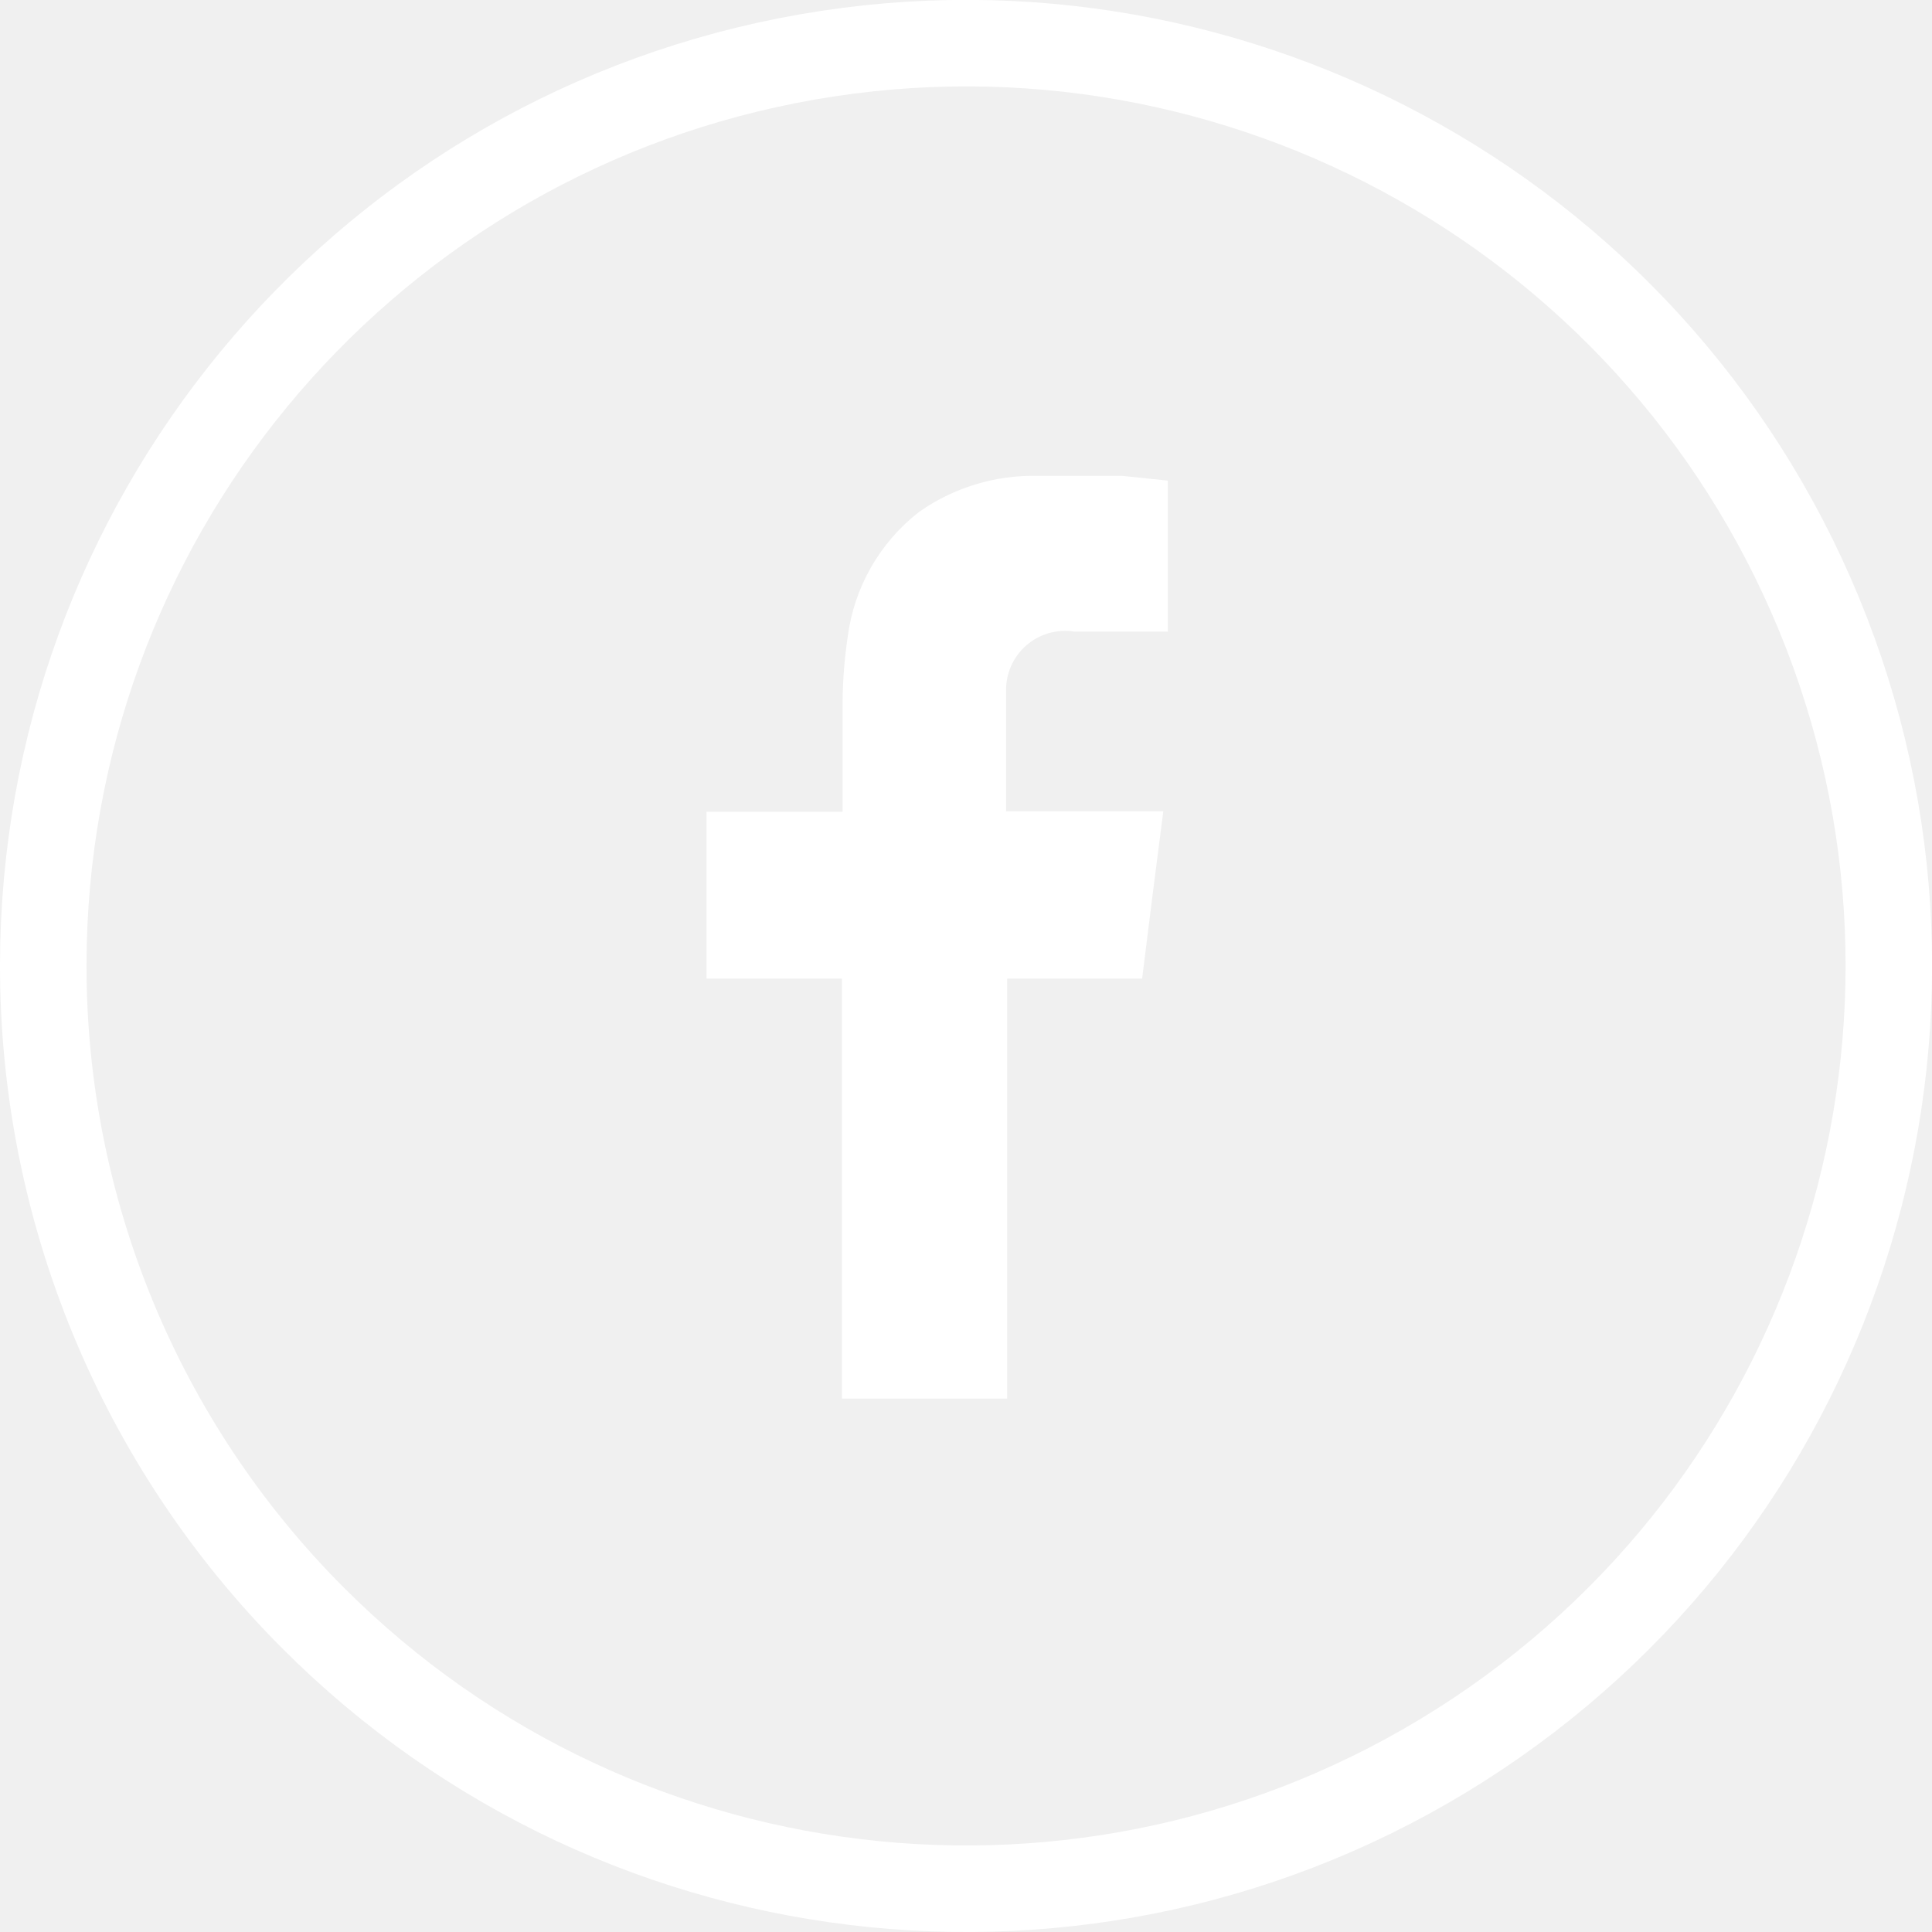
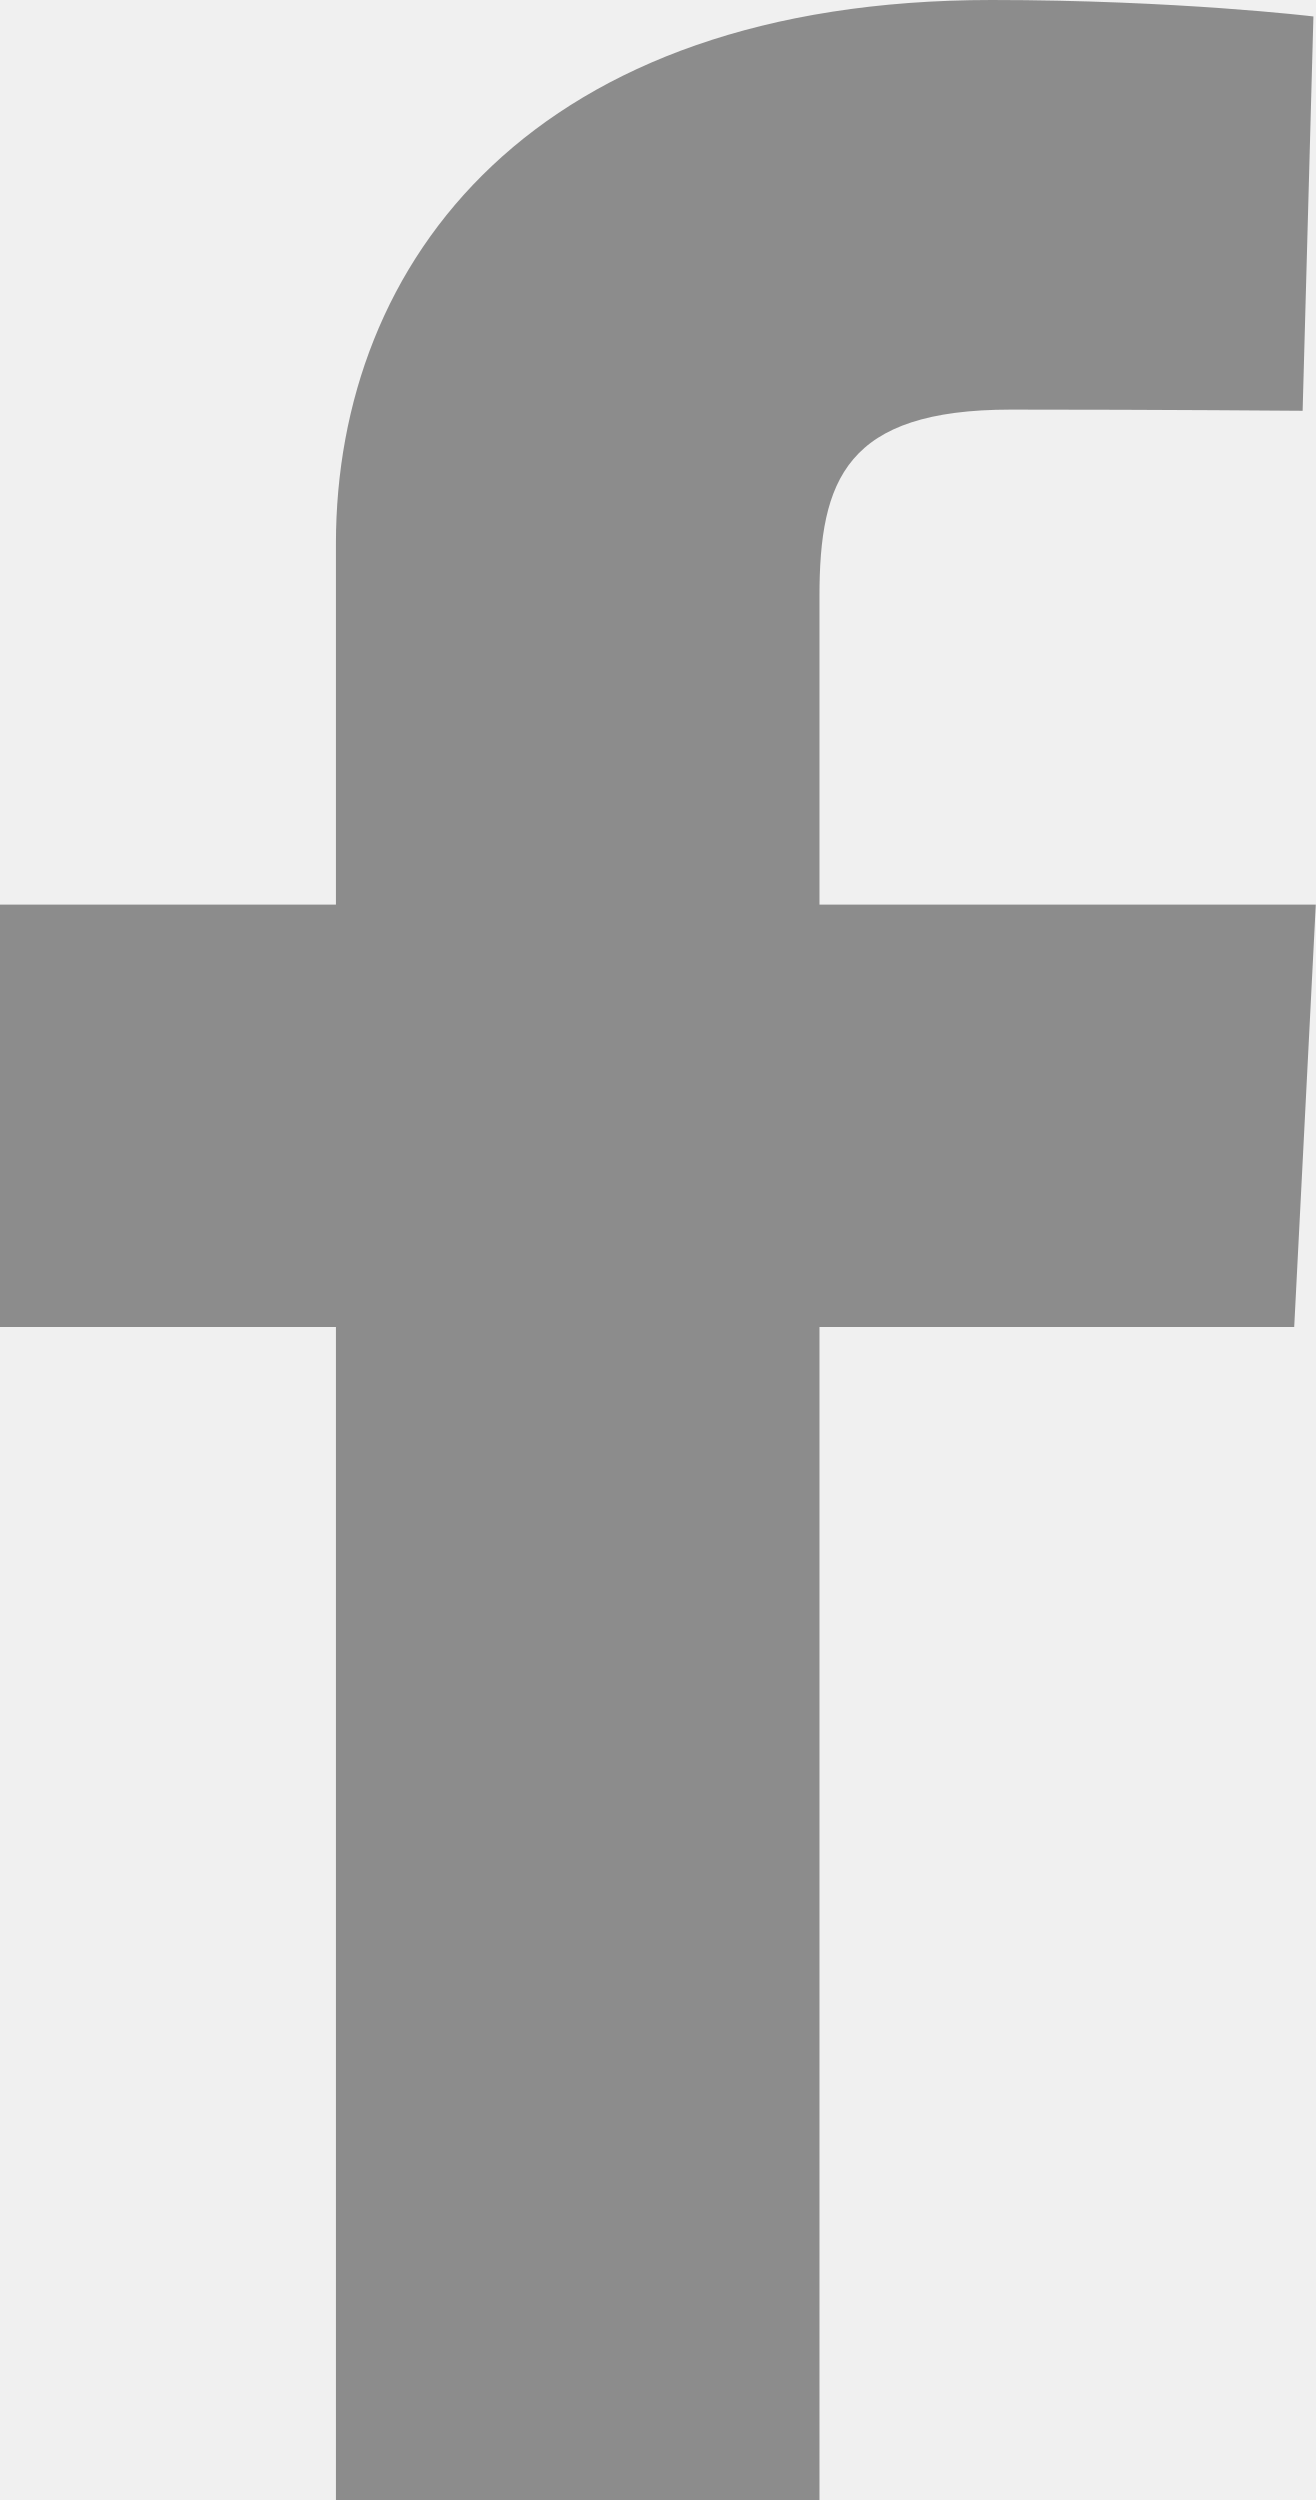
- <svg xmlns="http://www.w3.org/2000/svg" width="33.5" height="33.5" viewBox="0 0 33.5 33.5">
-   <g id="Group_4090" data-name="Group 4090" transform="translate(-1433.75 992.25)">
-     <path id="Path_877" data-name="Path 877" d="M28.09,40.547a16,16,0,1,1,4.675,11.335A16,16,0,0,1,28.09,40.547Z" transform="translate(1406.41 -1016.08)" fill="none" stroke="#fff" stroke-width="1.5" />
-     <path id="Path_878" data-name="Path 878" d="M49.454,39.1H51.08V36.483l-.793-.083H48.83a3.447,3.447,0,0,0-2.062.624,3.276,3.276,0,0,0-1.239,2.164,8.288,8.288,0,0,0-.089,1.113v1.924H43.08v2.892h2.349V52.4h2.865V45.117h2.34c.119-.957.238-1.914.367-2.9H48.275v-2.08A1.023,1.023,0,0,1,49.454,39.1Z" transform="translate(1402.92 -1020.399)" fill="#fff" fill-rule="evenodd" />
-   </g>
+ <svg xmlns="http://www.w3.org/2000/svg" width="10" height="19" viewBox="0 0 10 19" fill="none">
+   <path opacity="0.6" d="M2.553 19V10.085H0V6.875H2.553V4.133C2.553 1.979 4.061 0 7.535 0C8.942 0 9.982 0.125 9.982 0.125L9.9 3.122C9.9 3.122 8.839 3.113 7.682 3.113C6.429 3.113 6.228 3.646 6.228 4.531V6.875H10L9.836 10.085H6.228V19H2.553Z" fill="#4A4A4A" />
</svg>
